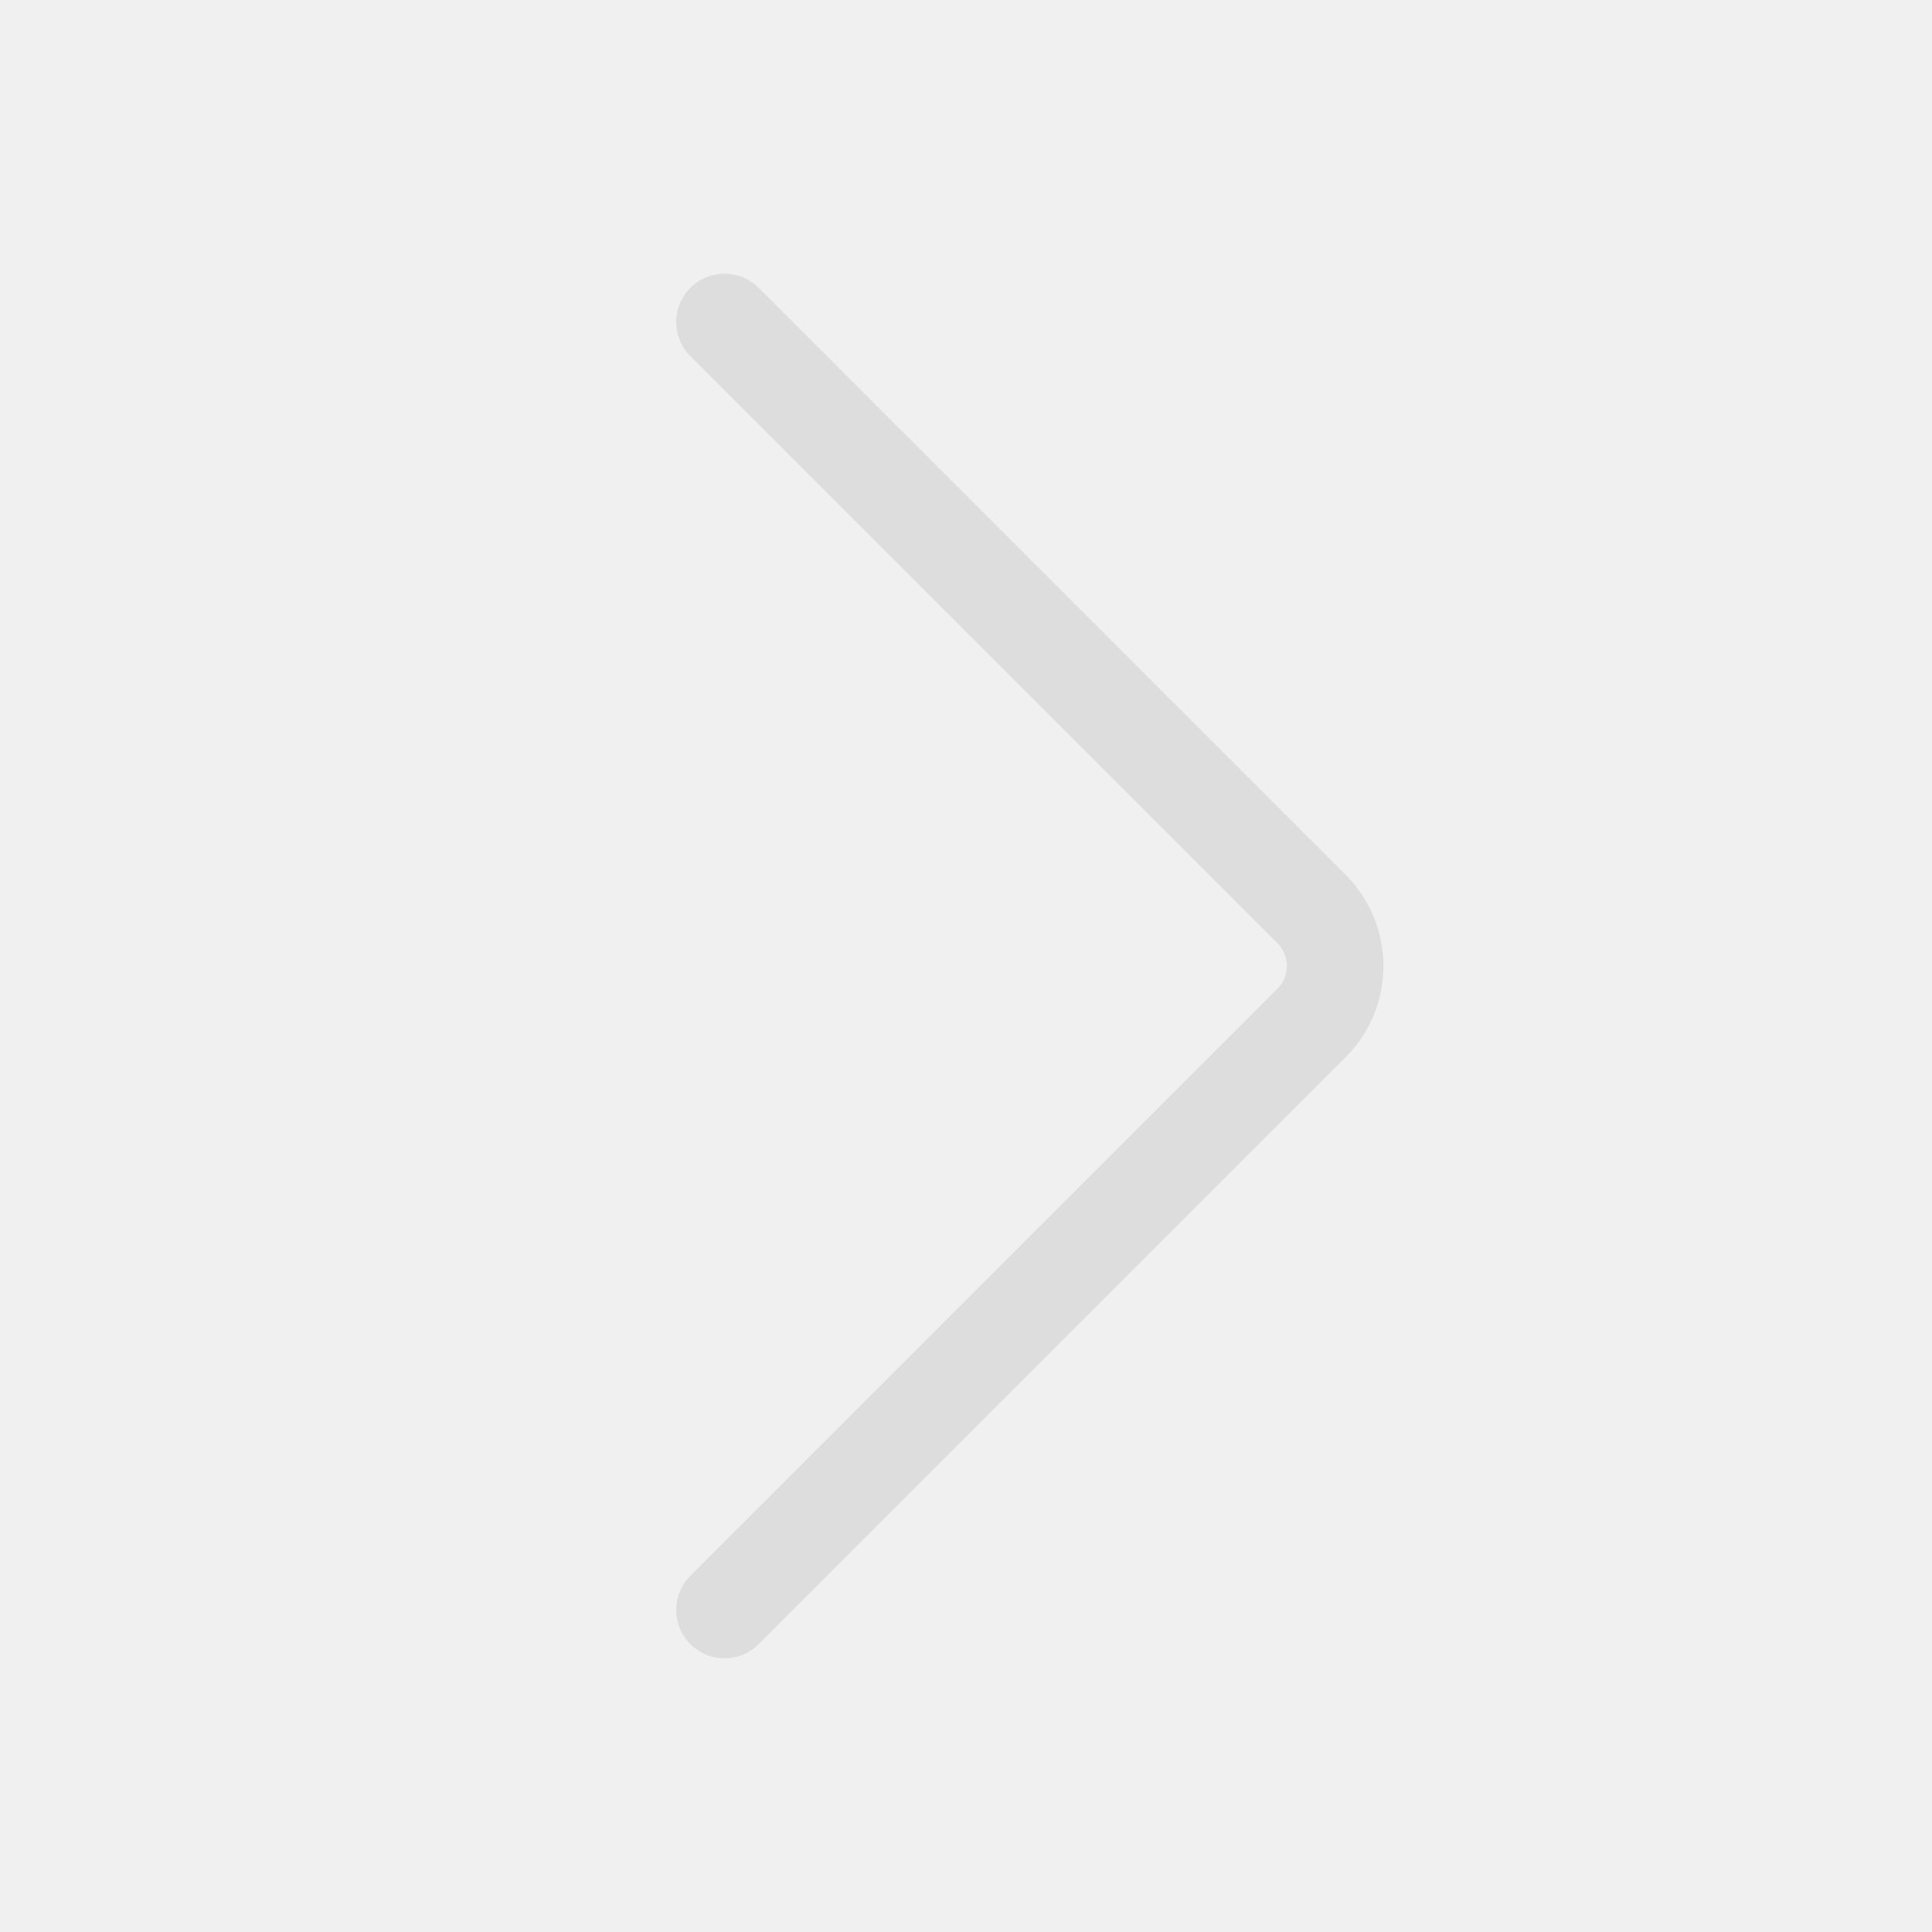
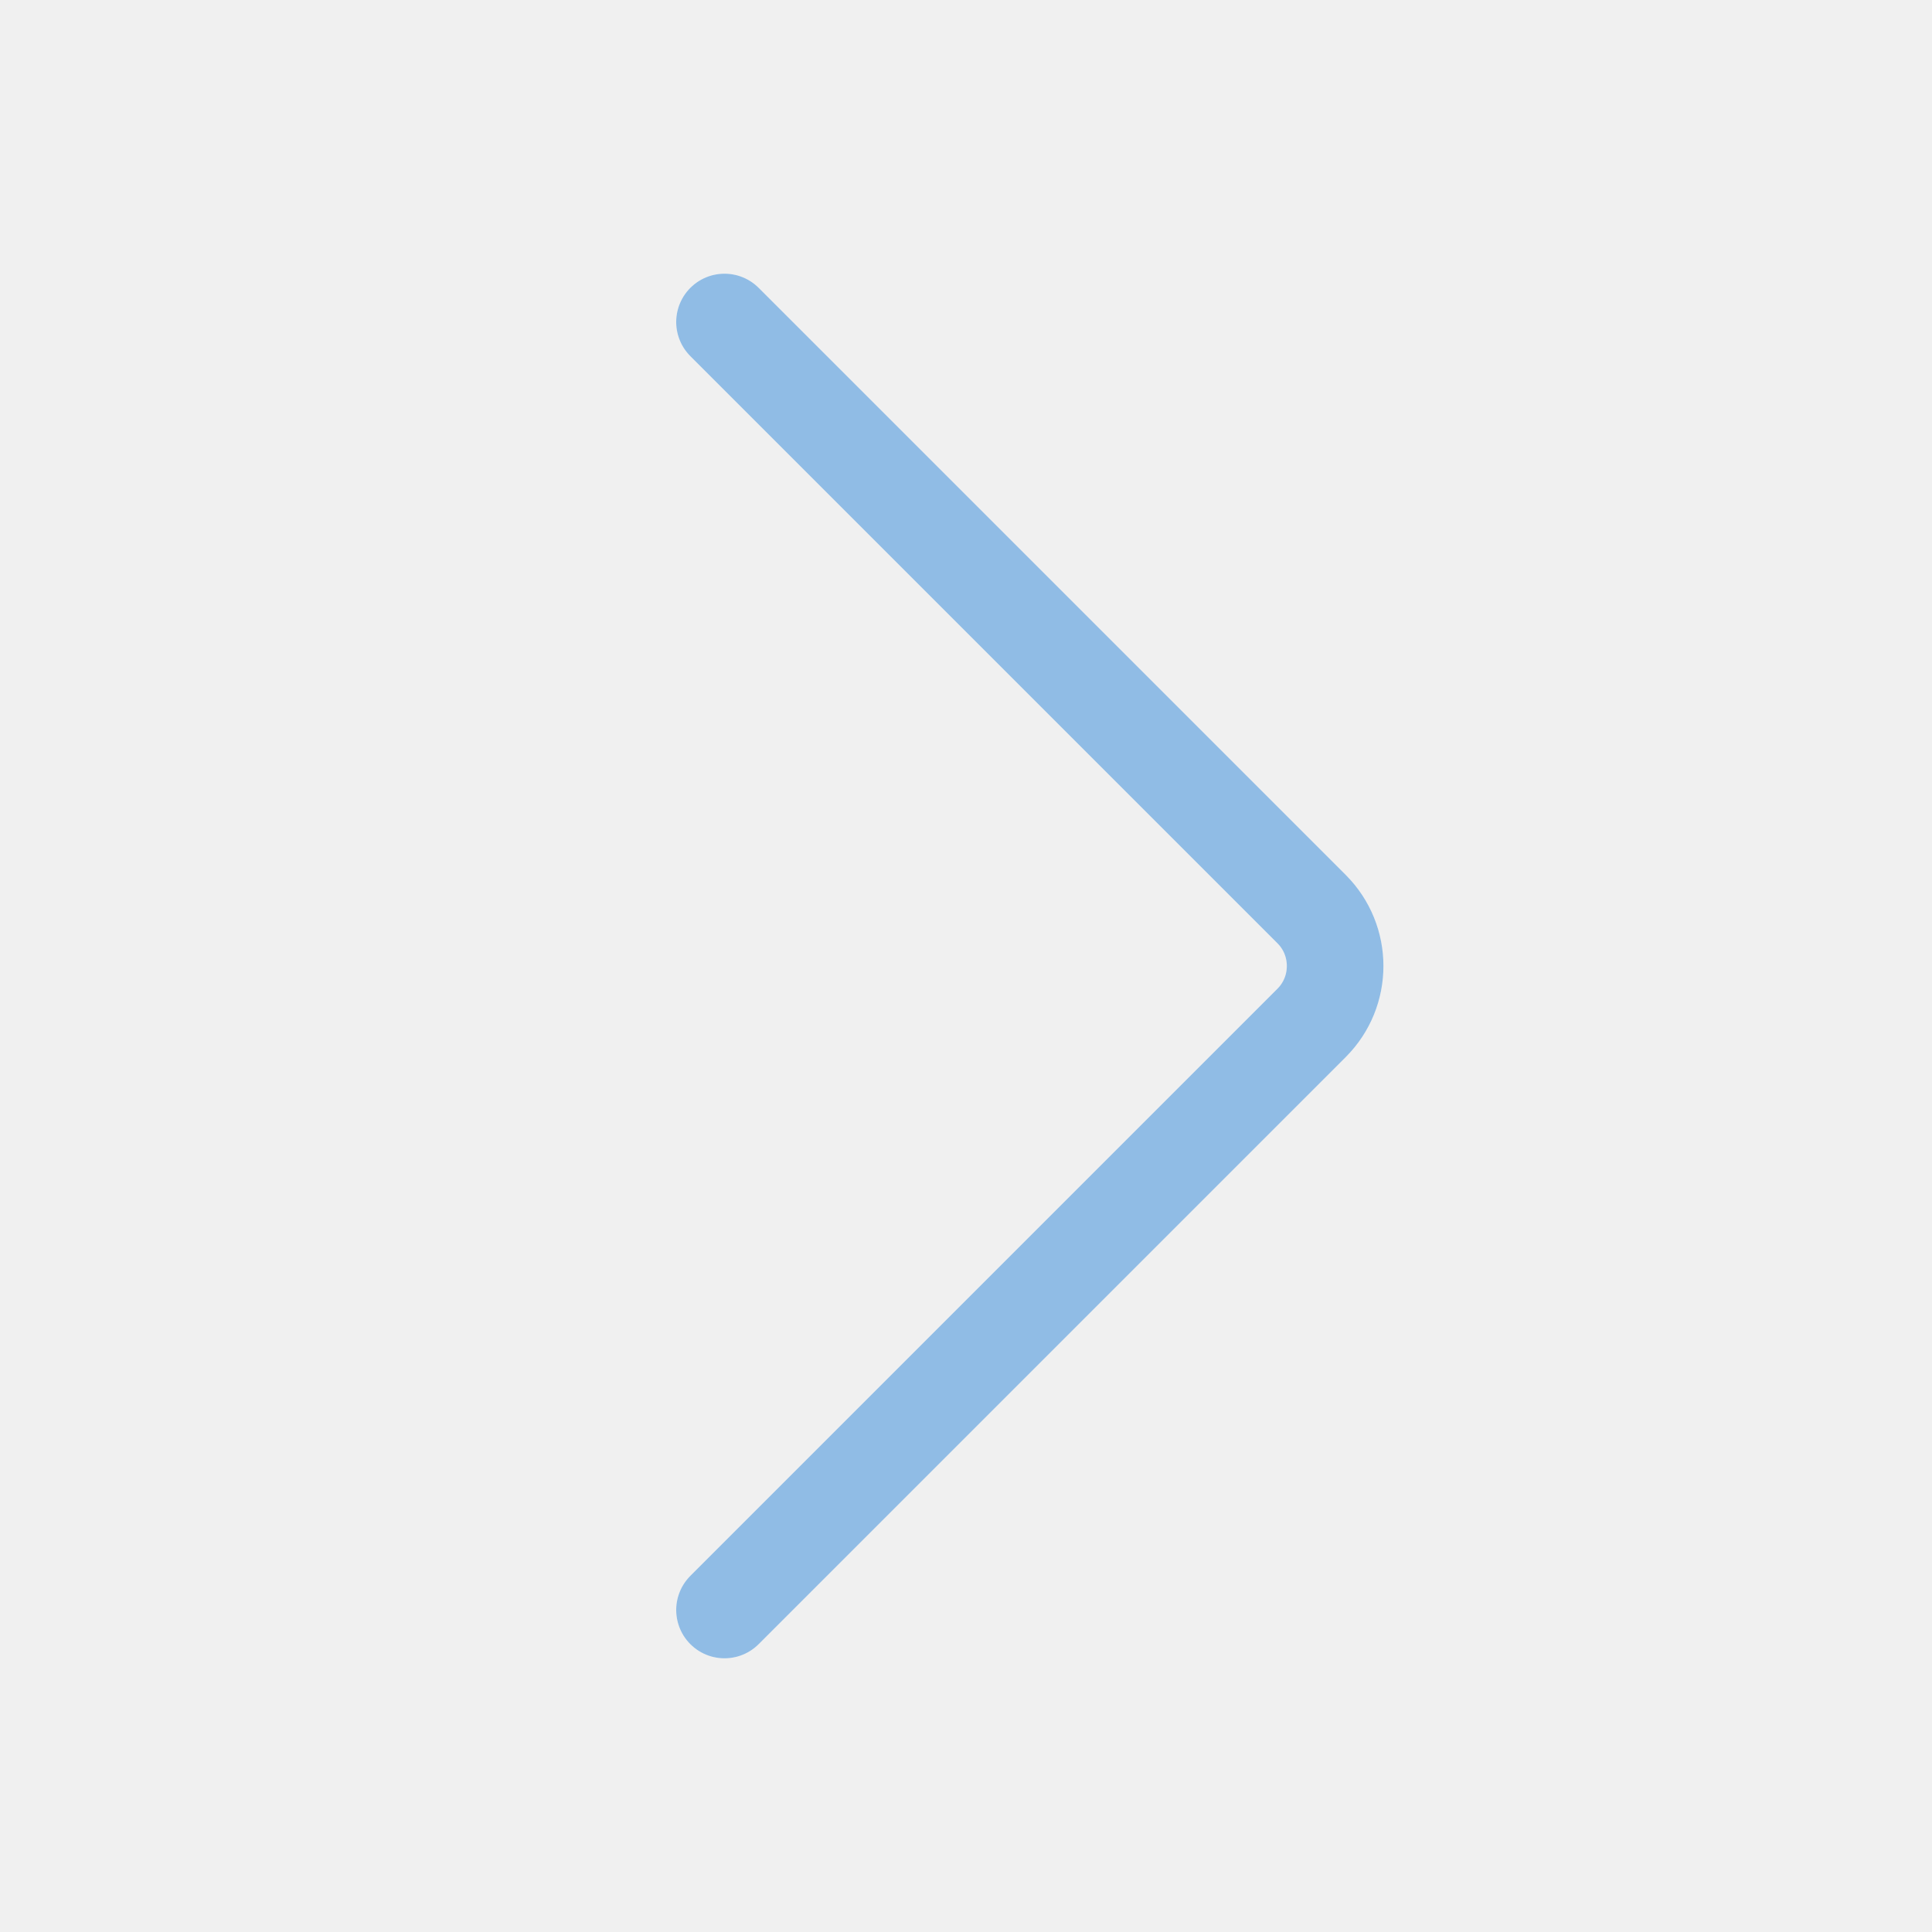
<svg xmlns="http://www.w3.org/2000/svg" width="24" height="24" viewBox="0 0 24 24" fill="none">
-   <g clip-path="url(#clip0_3017_1820)">
-     <mask id="mask0_3017_1820" style="mask-type:luminance" maskUnits="userSpaceOnUse" x="0" y="0" width="24" height="24">
-       <path d="M24 0H0V24H24V0Z" fill="white" />
-     </mask>
-     <g mask="url(#mask0_3017_1820)">
-       <path d="M9 4L16.293 11.293C16.683 11.683 16.683 12.317 16.293 12.707L9 20" stroke="#DDDDDD" stroke-width="1.2" stroke-linecap="round" stroke-linejoin="round" />
-     </g>
+   <defs id="defs1">
+     <style id="current-color-scheme" type="text/css">
+             .ColorScheme-Text { color:#e6f0f5; }
+             .ColorScheme-Highlight { color:#2179cb; }
+             .ColorScheme-Background { color:#e4e4e4; }
+         </style>
+   </defs>
+   <g clip-path="url(#clip0_968_336)">
+     <path d="M9 4L16.293 11.293C16.683 11.683 16.683 12.317 16.293 12.707L9 20" stroke="#ffffff" stroke-width="1.2" stroke-linecap="round" stroke-linejoin="round" />
+     <path d="M9 4L16.293 11.293C16.683 11.683 16.683 12.317 16.293 12.707L9 20" style="stroke:currentColor;opacity:0.5" class="ColorScheme-Highlight" stroke-width="1.2" stroke-linecap="round" stroke-linejoin="round" />
  </g>
  <defs>
-     <clipPath id="clip0_3017_1820">
+     <clipPath id="clip0_968_336">
      <rect width="24" height="24" fill="white" />
    </clipPath>
  </defs>
</svg>
